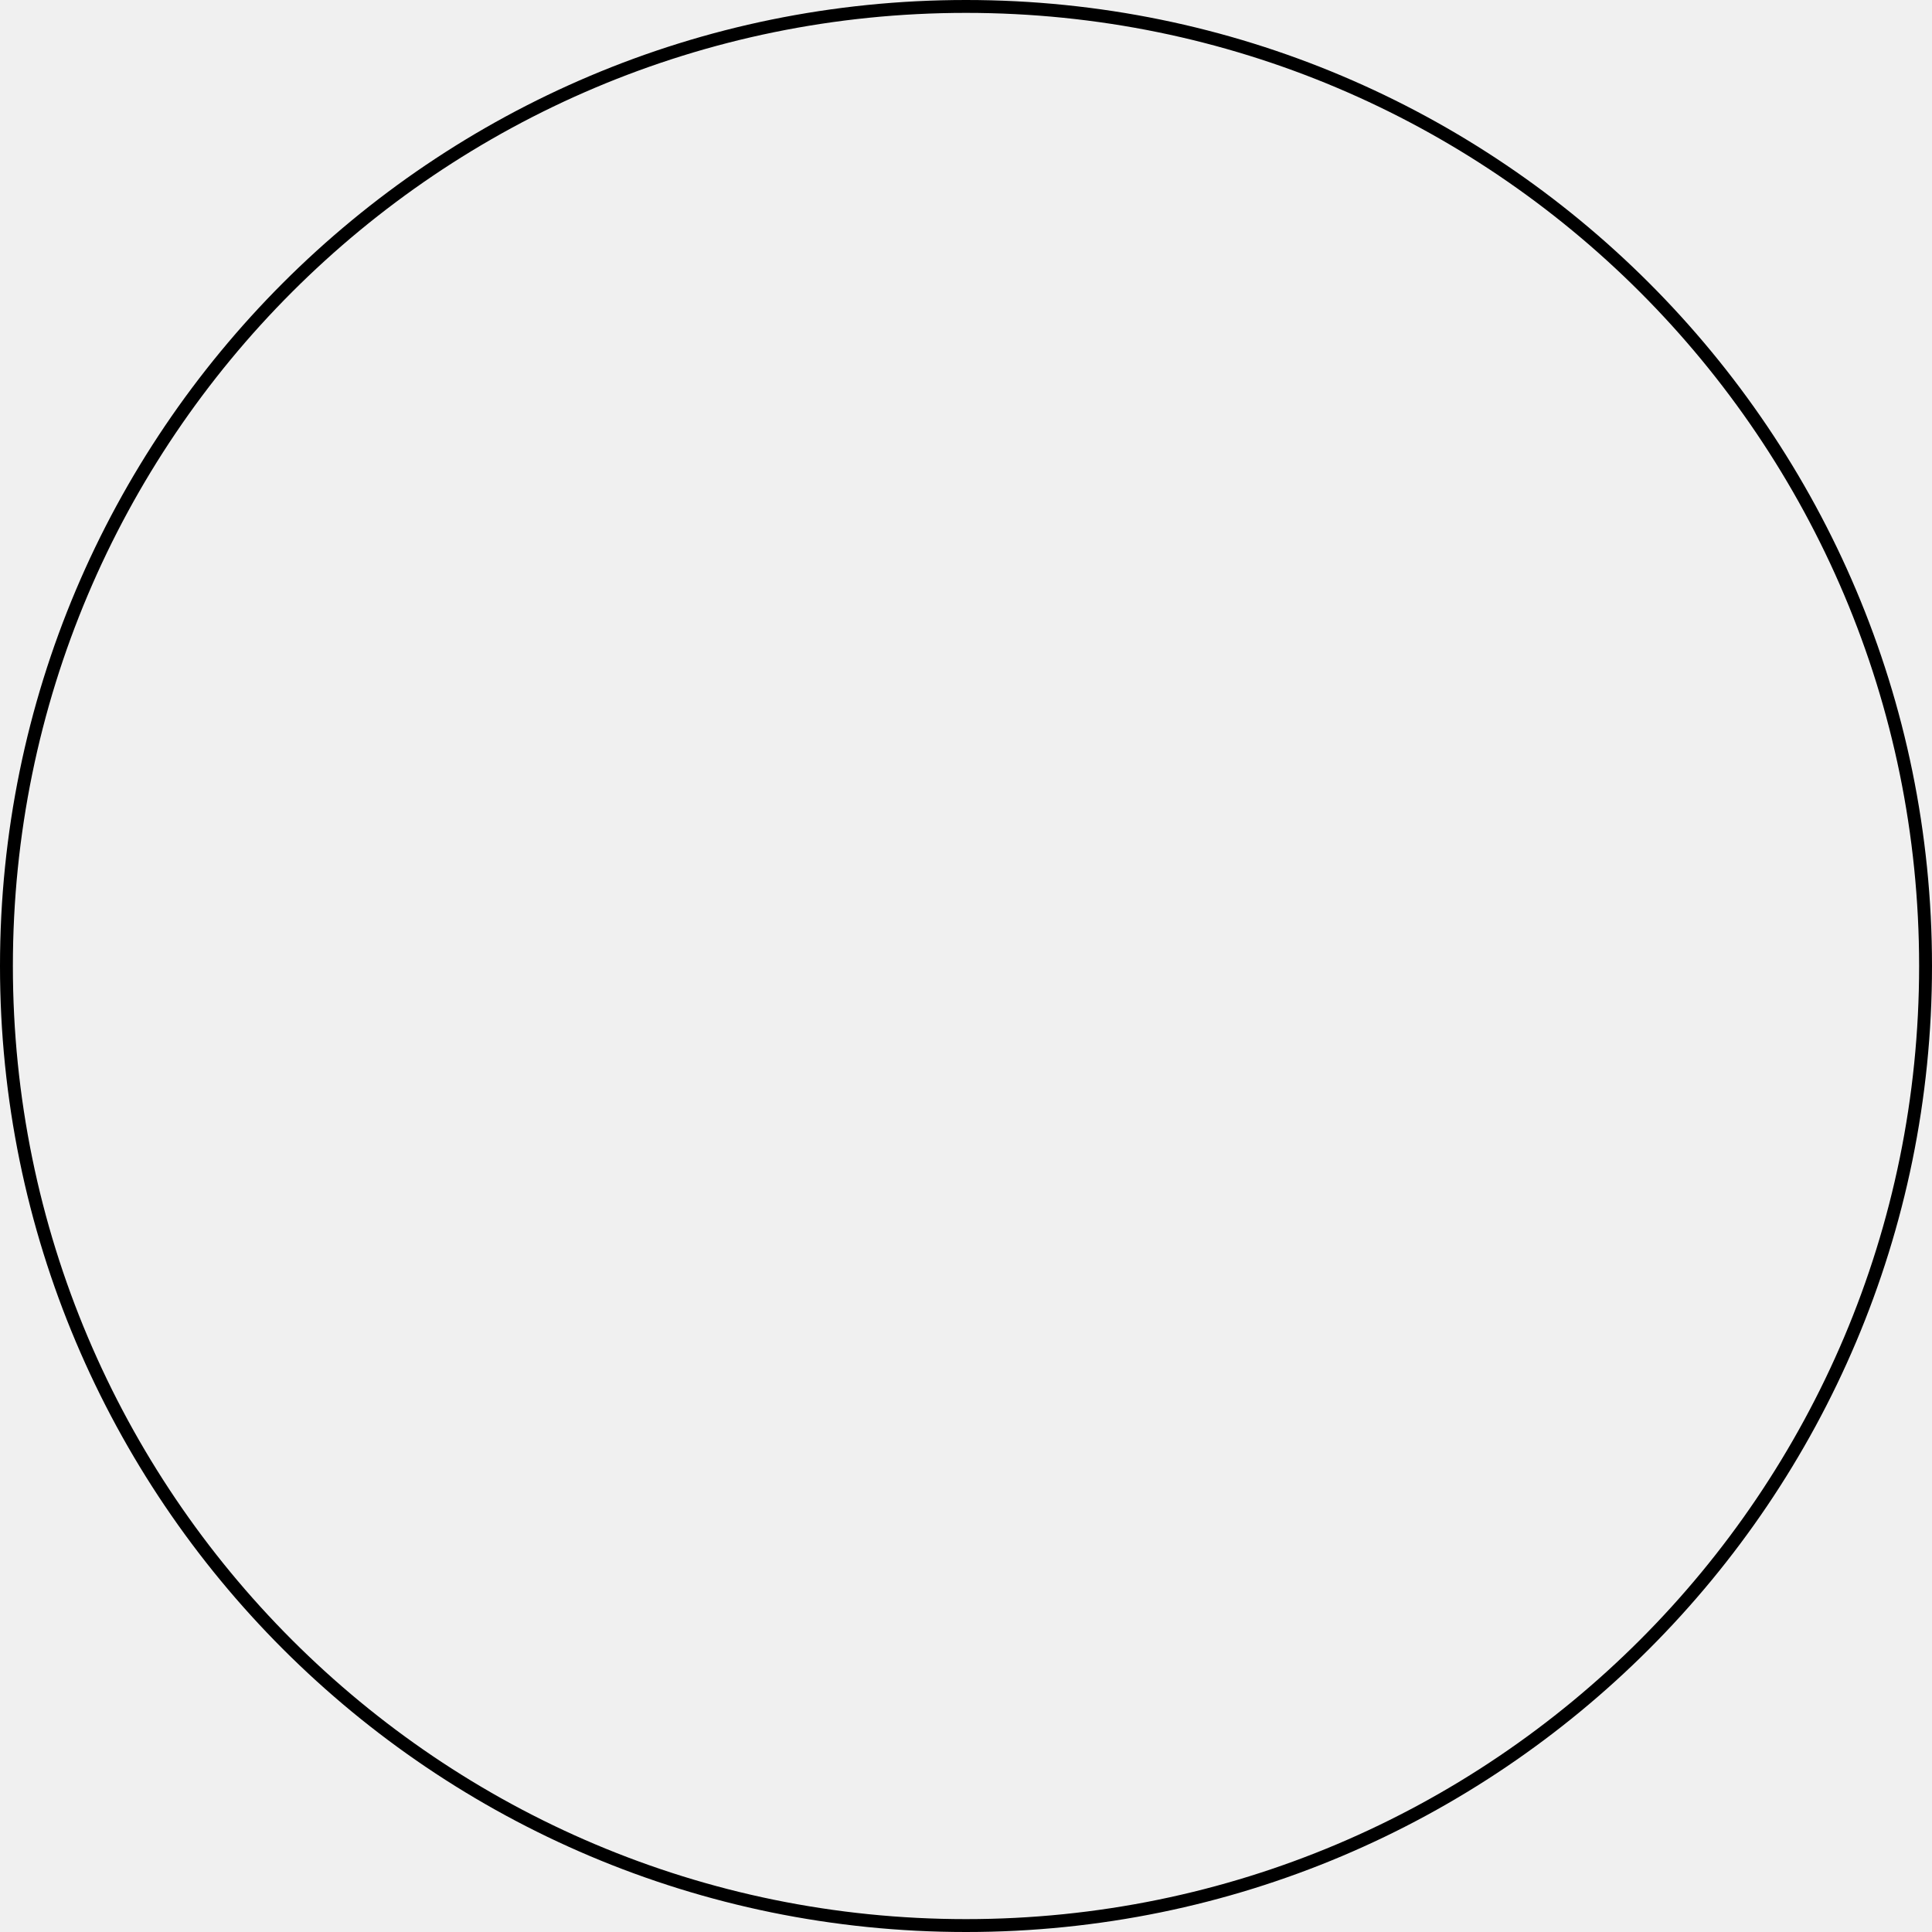
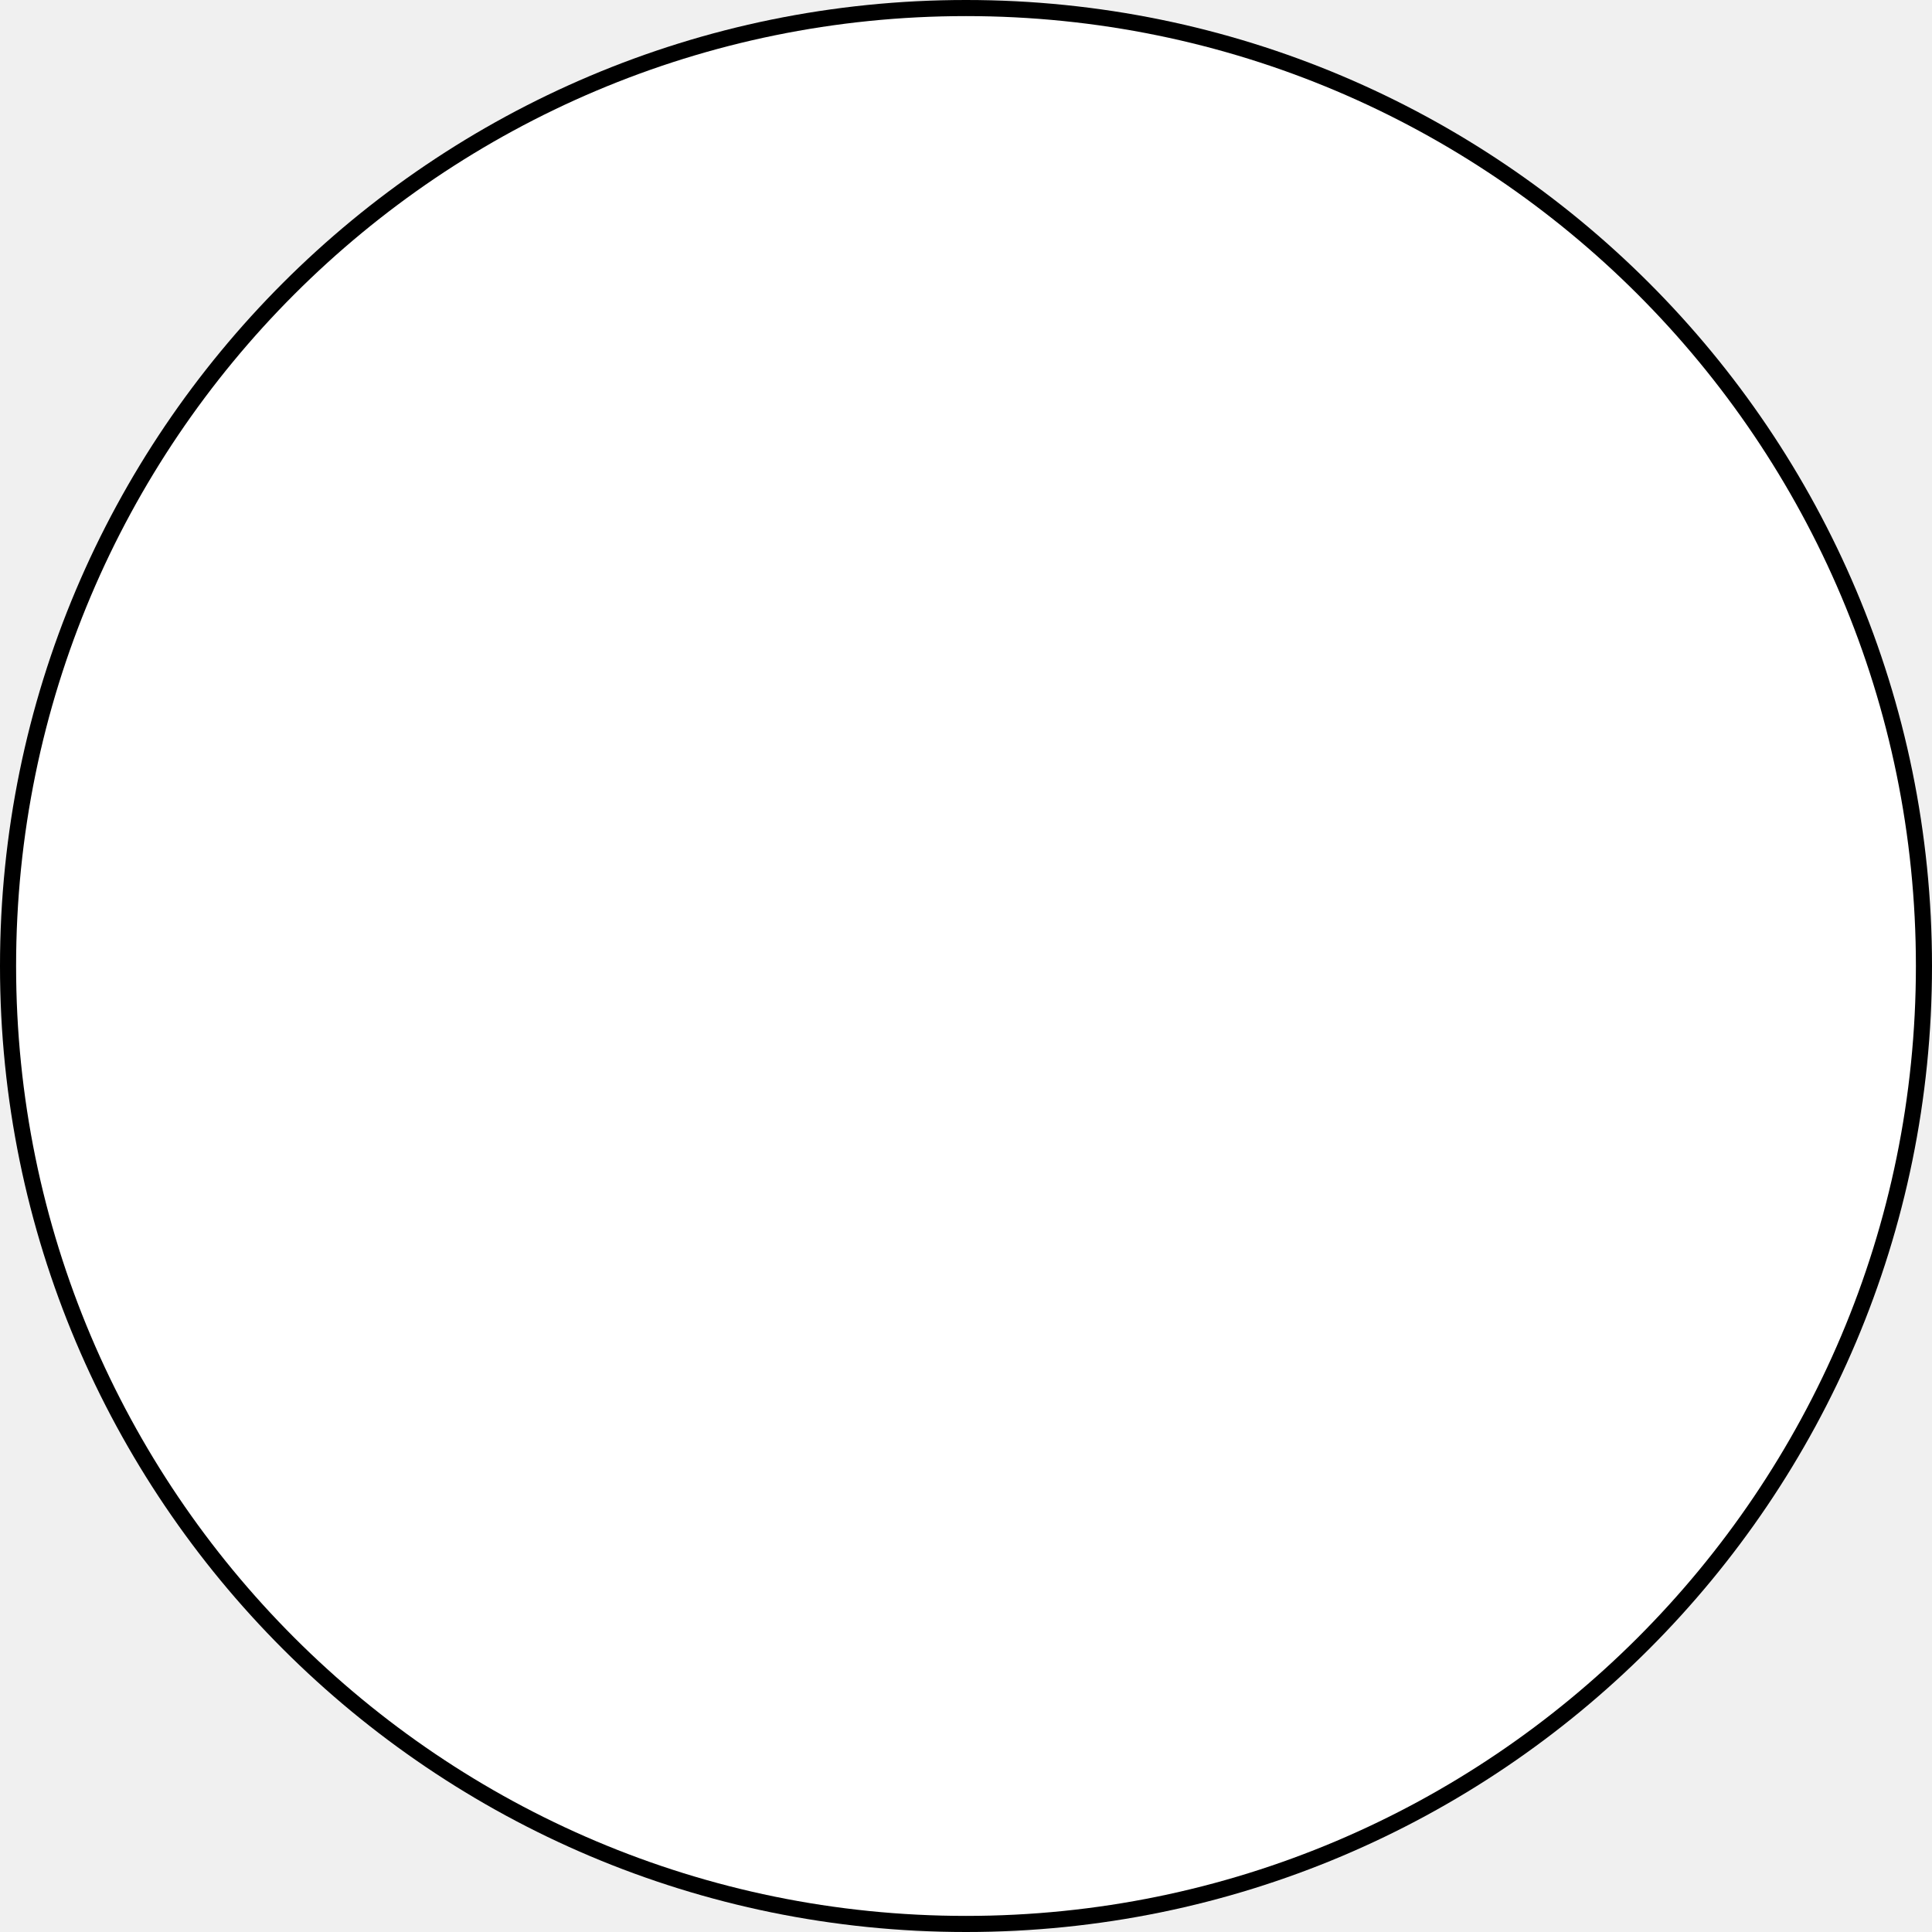
- <svg xmlns="http://www.w3.org/2000/svg" viewBox="0 0 300 300" shape-rendering="geometricPrecision" text-rendering="geometricPrecision">
-   <path d="M0,150C0,67.157,67.157,0,150,0s150,67.157,150,150-67.157,150-150,150-150-67.157-150-150ZM150,298c81.738,0,148-66.262,148-148s-66.262-148-148-148-148,66.262-148,148s66.262,148,148,148Z" fill="rgb(0 0 0)" stroke-width="0" />
+ <svg xmlns="http://www.w3.org/2000/svg" id="eIhx7GRlNc81" viewBox="0 0 300 300" shape-rendering="geometricPrecision" text-rendering="geometricPrecision">
+   <ellipse rx="150" ry="150" transform="translate(150 150)" stroke-width="0" />
+   <ellipse rx="147.5" ry="147.5" transform="translate(150 150)" fill="#fff" stroke-width="0" />
</svg>
